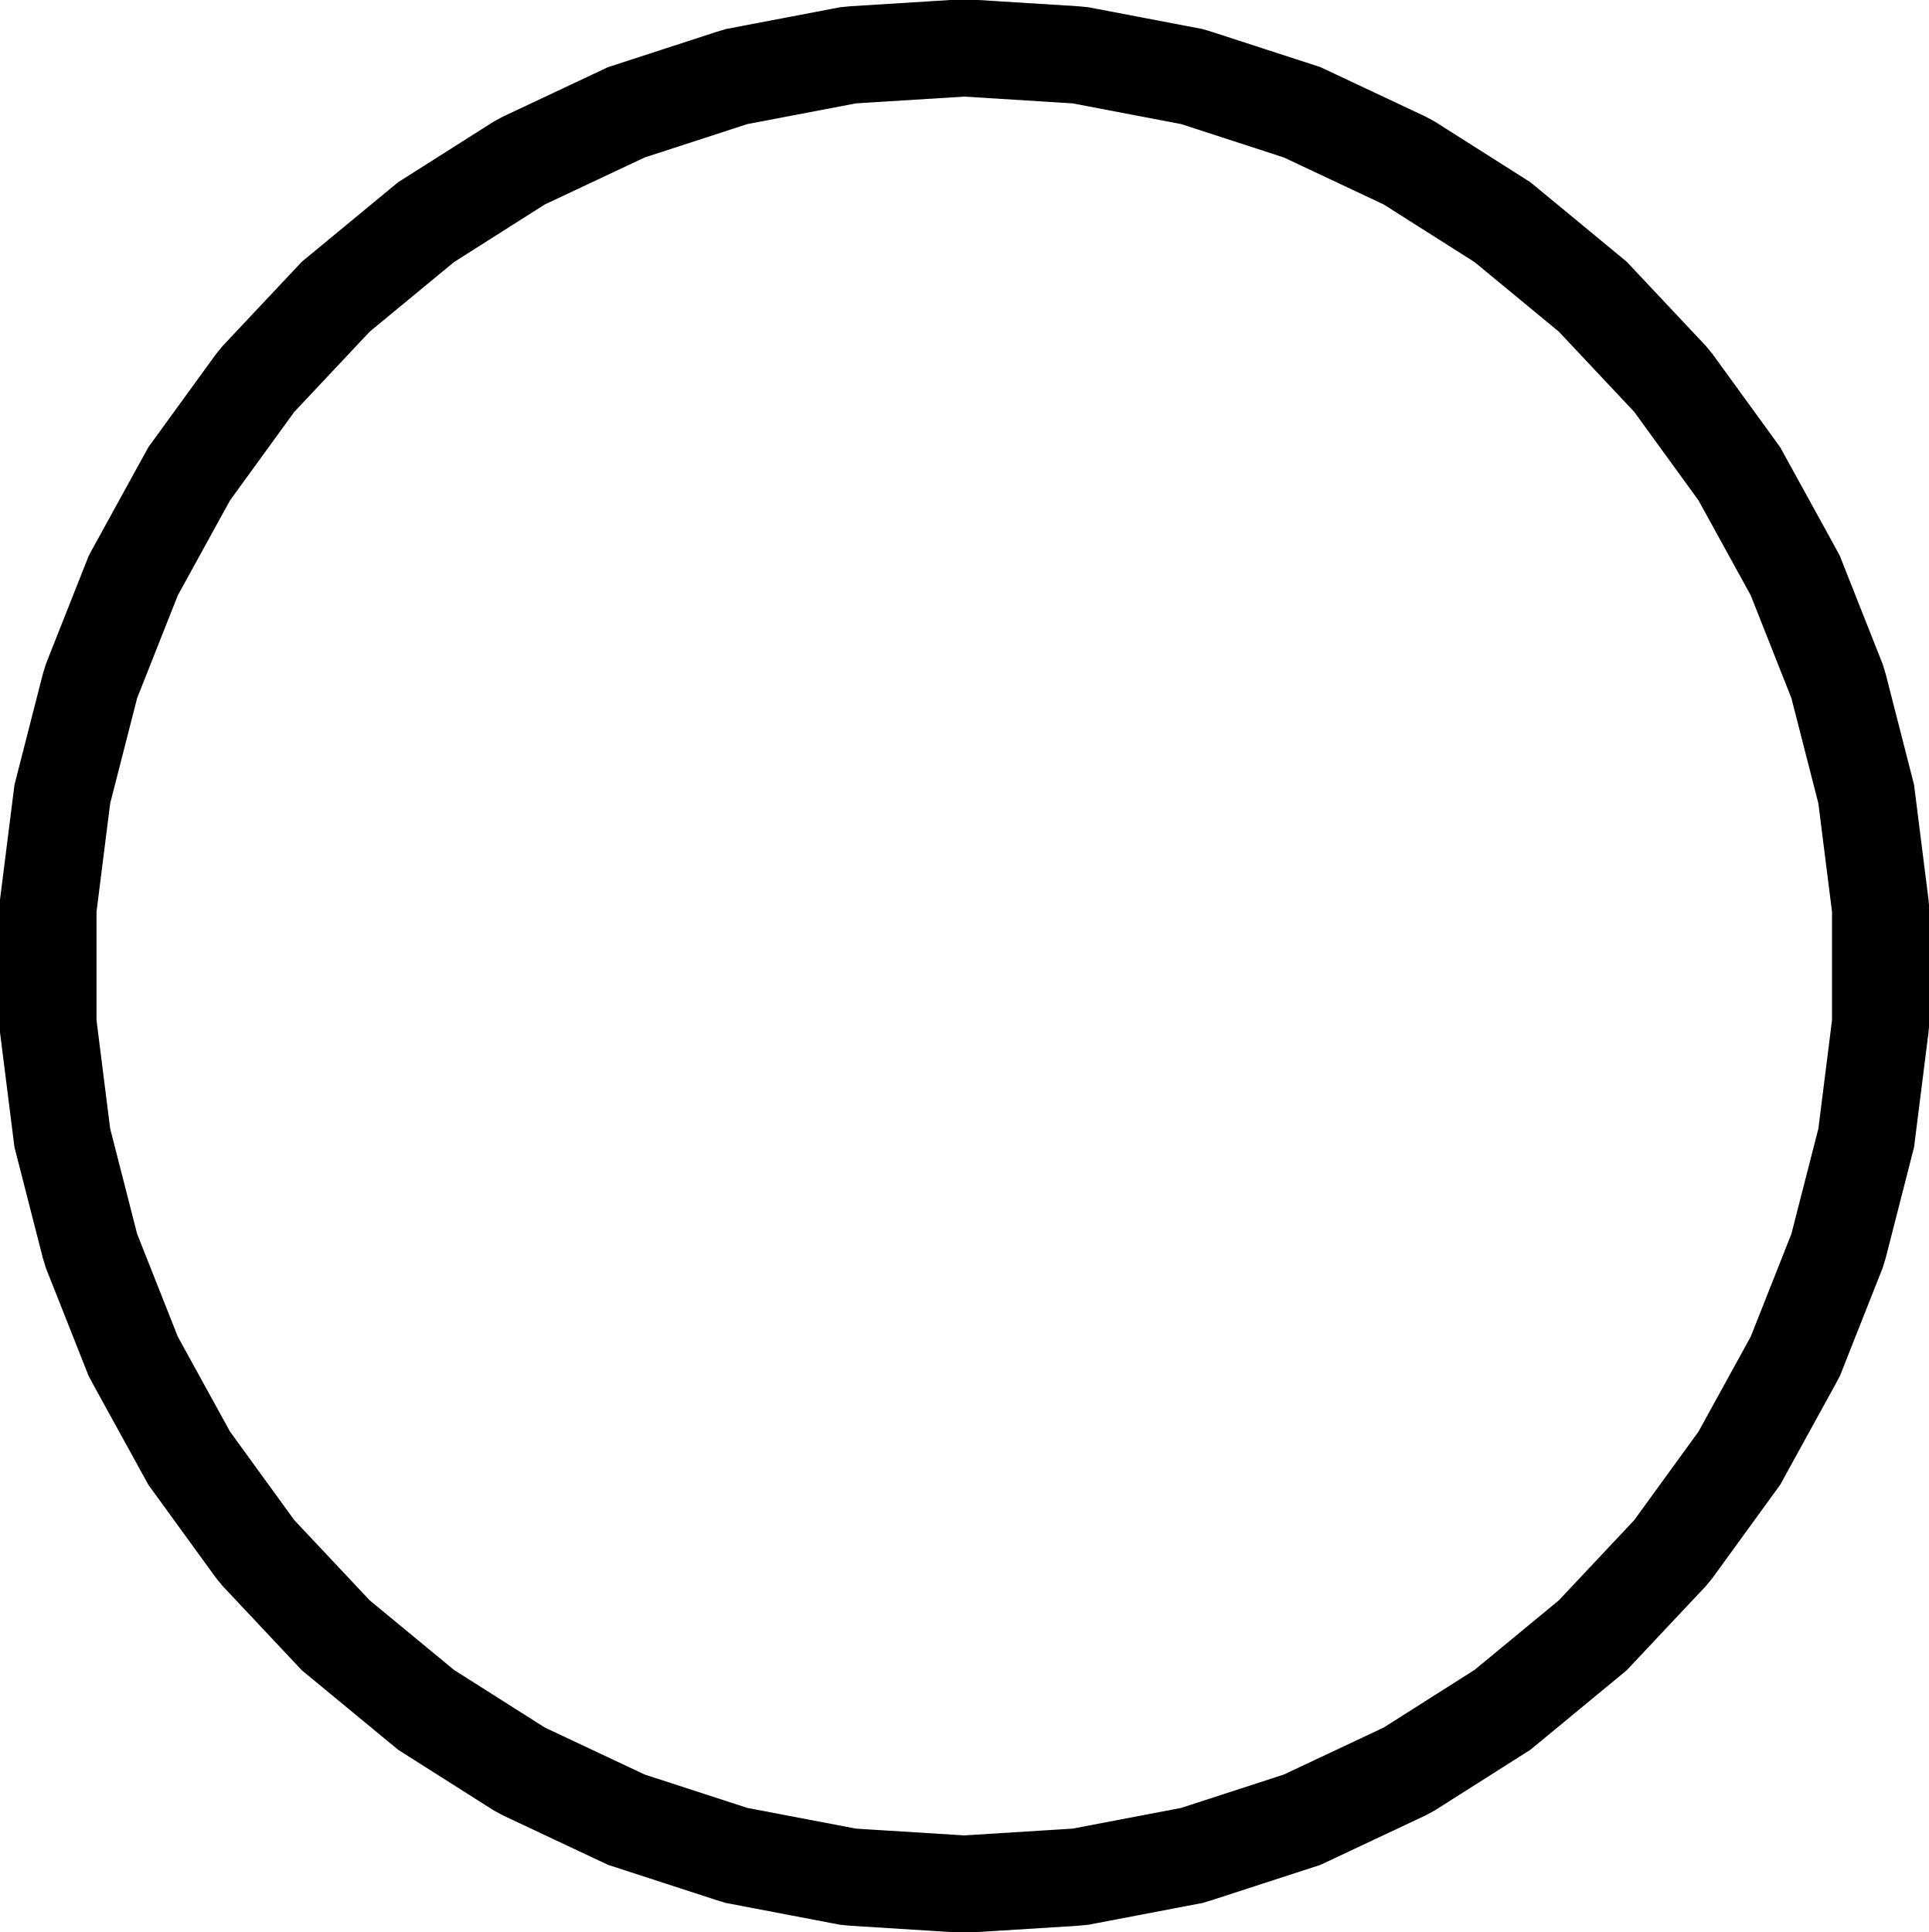
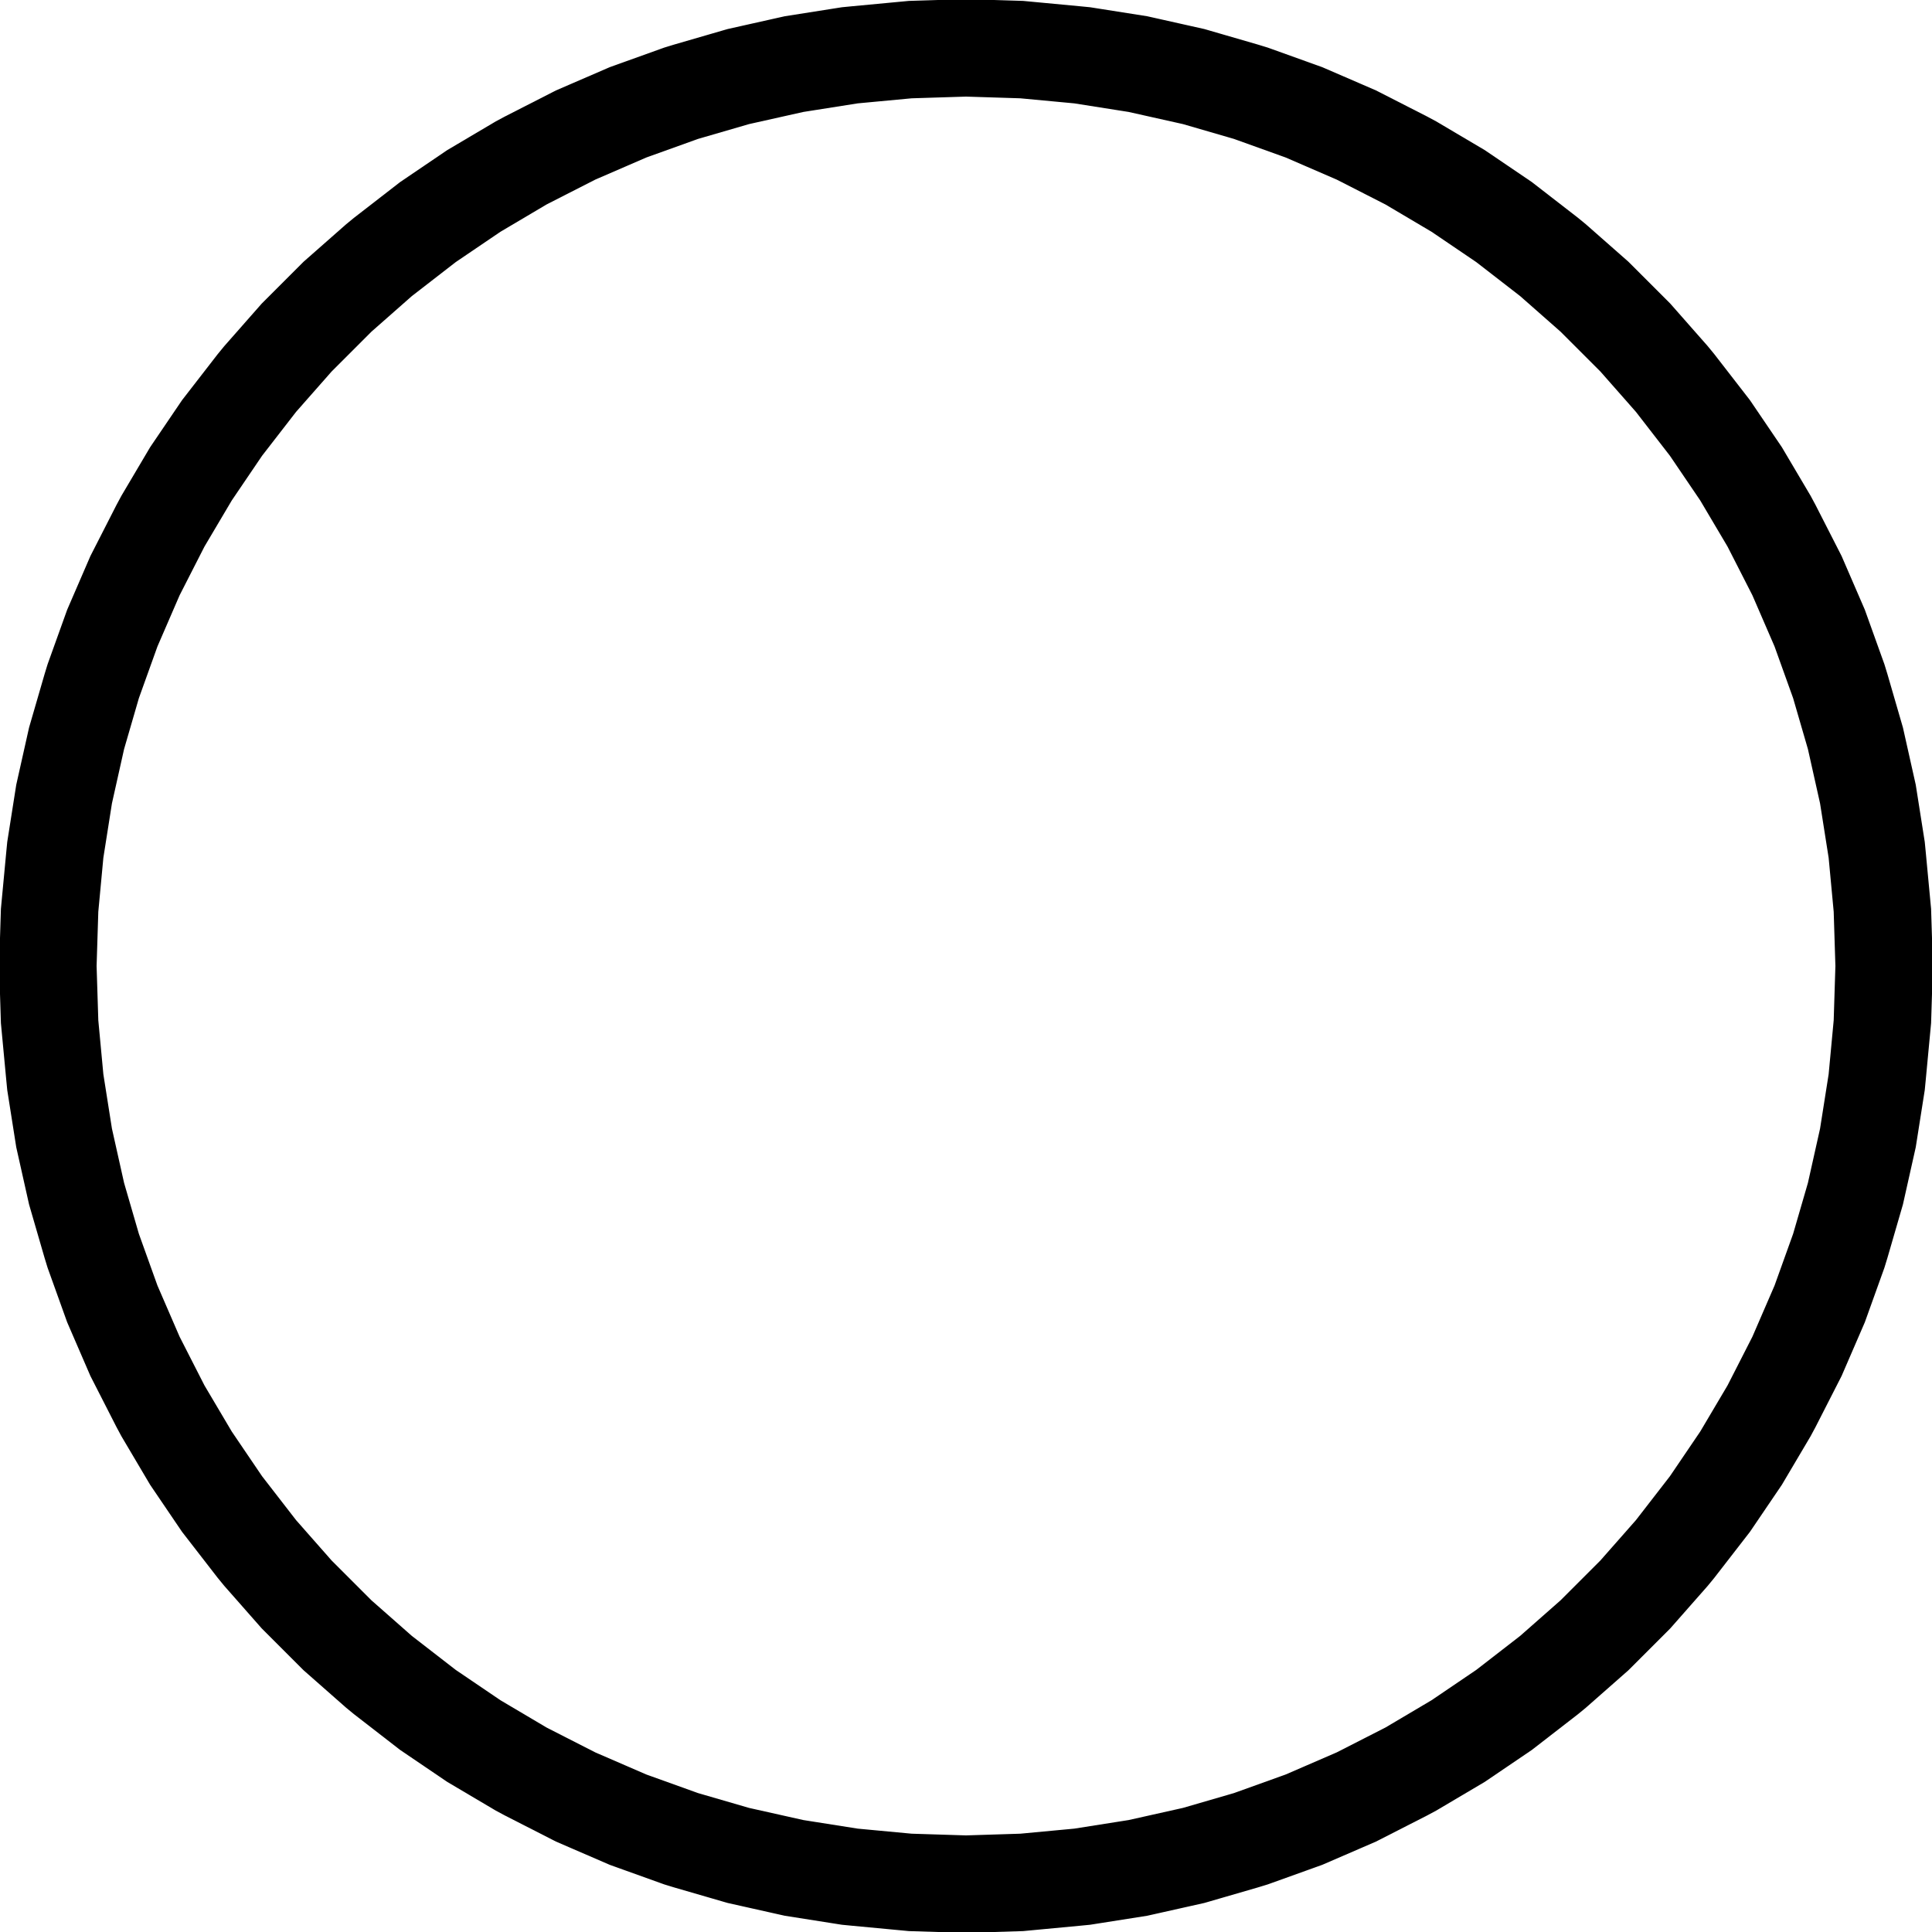
- <svg xmlns="http://www.w3.org/2000/svg" baseProfile="tiny" height="111mm" width="110.795mm" viewBox="-0.001 -0 110.795 111" version="1.1" stroke="black" stroke-width=".1" fill="none">
-   <path fill="#000000" stroke="#000000" d="M2.999 52.222 L3.823 45.682 L5.451 39.324 L7.908 33.115 L11.059 27.386 L14.944 22.037 L19.496 17.193 L24.584 12.993 L30.071 9.512 L36.097 6.676 L42.297 4.66 L48.86 3.409 L55.397 3 L61.934 3.409 L68.496 4.66 L74.697 6.676 L80.722 9.512 L86.21 12.993 L91.297 17.193 L95.85 22.037 L99.735 27.386 L102.885 33.115 L105.343 39.324 L106.971 45.682 L107.794 52.222 L107.794 58.778 L106.971 65.318 L105.343 71.676 L102.885 77.885 L99.735 83.614 L95.85 88.963 L91.297 93.807 L86.21 98.007 L80.722 101.488 L74.697 104.324 L68.496 106.34 L61.934 107.591 L55.397 108 L48.86 107.591 L42.297 106.34 L36.097 104.324 L30.071 101.488 L24.584 98.007 L19.496 93.807 L14.944 88.963 L11.059 83.614 L7.908 77.885 L5.451 71.676 L3.823 65.318 L2.999 58.778 z M105.299 58.622 L105.299 52.378 L104.515 46.149 L102.964 40.095 L100.624 34.181 L97.623 28.725 L93.924 23.63 L89.588 19.017 L84.743 15.018 L79.516 11.702 L73.778 9.001 L67.872 7.081 L61.623 5.889 L55.397 5.5 L49.171 5.889 L42.921 7.081 L37.016 9.001 L31.277 11.702 L26.051 15.018 L21.206 19.017 L16.87 23.63 L13.17 28.725 L10.17 34.181 L7.829 40.095 L6.279 46.149 L5.494 52.378 L5.494 58.622 L6.279 64.851 L7.829 70.905 L10.17 76.819 L13.17 82.275 L16.87 87.37 L21.206 91.983 L26.051 95.982 L31.277 99.298 L37.016 101.999 L42.921 103.919 L49.171 105.111 L55.397 105.5 L61.623 105.111 L67.872 103.919 L73.778 101.999 L79.516 99.298 L84.743 95.982 L89.588 91.983 L93.924 87.37 L97.623 82.275 L100.624 76.819 L102.964 70.905 L104.515 64.851 z" />
-   <path fill="#000000" stroke="#000000" d="M0.999 52.222 L1.038 51.832 L1.862 45.291 L3.489 38.934 L3.602 38.56 L6.06 32.35 L6.247 32.003 L9.397 26.275 L13.282 20.926 L13.53 20.623 L18.083 15.779 L23.17 11.58 L23.473 11.331 L28.96 7.85 L29.307 7.664 L35.332 4.828 L41.533 2.812 L41.907 2.699 L48.47 1.447 L48.86 1.409 L55.397 1 L61.934 1.409 L62.324 1.447 L68.886 2.699 L69.261 2.812 L75.461 4.828 L81.487 7.664 L81.833 7.85 L87.321 11.331 L87.624 11.58 L92.711 15.779 L97.264 20.623 L97.512 20.926 L101.397 26.275 L104.547 32.003 L104.734 32.35 L107.191 38.56 L107.304 38.934 L108.932 45.291 L109.756 51.832 L109.794 52.222 L109.794 58.778 L109.756 59.168 L108.932 65.709 L107.304 72.066 L107.191 72.44 L104.734 78.65 L104.547 78.997 L101.397 84.725 L97.512 90.074 L97.264 90.377 L92.711 95.221 L87.624 99.42 L87.321 99.669 L81.833 103.15 L81.487 103.336 L75.461 106.172 L69.261 108.188 L68.886 108.301 L62.324 109.553 L61.934 109.591 L55.397 110 L48.86 109.591 L48.47 109.553 L41.907 108.301 L41.533 108.188 L35.332 106.172 L29.307 103.336 L28.96 103.15 L23.473 99.669 L23.17 99.42 L18.083 95.221 L13.53 90.377 L13.282 90.074 L9.397 84.725 L6.247 78.997 L6.06 78.65 L3.602 72.44 L3.489 72.066 L1.862 65.709 L1.038 59.168 L0.999 58.778 z M107.794 58.778 L107.794 52.222 L106.971 45.682 L105.343 39.324 L102.885 33.115 L99.735 27.386 L95.85 22.037 L91.297 17.193 L86.21 12.993 L80.722 9.512 L74.697 6.676 L68.496 4.66 L61.934 3.409 L55.397 3 L48.86 3.409 L42.297 4.66 L36.097 6.676 L30.071 9.512 L24.584 12.993 L19.496 17.193 L14.944 22.037 L11.059 27.386 L7.908 33.115 L5.451 39.324 L3.823 45.682 L2.999 52.222 L2.999 58.778 L3.823 65.318 L5.451 71.676 L7.908 77.885 L11.059 83.614 L14.944 88.963 L19.496 93.807 L24.584 98.007 L30.071 101.488 L36.097 104.324 L42.297 106.34 L48.86 107.591 L55.397 108 L61.934 107.591 L68.496 106.34 L74.697 104.324 L80.722 101.488 L86.21 98.007 L91.297 93.807 L95.85 88.963 L99.735 83.614 L102.885 77.885 L105.343 71.676 L106.971 65.318 z" />
-   <path fill="#000000" stroke="#000000" d="M-0.001 52.222 L0.056 51.636 L0.88 45.096 L2.508 38.738 L2.679 38.176 L5.137 31.966 L5.415 31.448 L8.566 25.719 L12.45 20.37 L12.822 19.916 L17.375 15.072 L22.463 10.872 L22.917 10.5 L28.405 7.019 L28.923 6.741 L34.949 3.905 L41.149 1.889 L41.711 1.718 L48.274 0.466 L48.86 0.409 L55.397 0 L61.934 0.409 L62.52 0.466 L69.082 1.718 L69.644 1.889 L75.845 3.905 L81.87 6.741 L82.389 7.019 L87.876 10.5 L88.331 10.872 L93.418 15.072 L97.971 19.916 L98.344 20.37 L102.228 25.719 L105.379 31.448 L105.657 31.966 L108.114 38.176 L108.286 38.738 L109.913 45.096 L110.737 51.636 L110.794 52.222 L110.794 58.778 L110.737 59.364 L109.913 65.904 L108.286 72.262 L108.114 72.824 L105.657 79.034 L105.379 79.552 L102.228 85.281 L98.344 90.63 L97.971 91.084 L93.418 95.928 L88.331 100.128 L87.876 100.5 L82.389 103.981 L81.87 104.259 L75.845 107.095 L69.644 109.111 L69.082 109.282 L62.52 110.534 L61.934 110.591 L55.397 111 L48.86 110.591 L48.274 110.534 L41.711 109.282 L41.149 109.111 L34.949 107.095 L28.923 104.259 L28.405 103.981 L22.917 100.5 L22.463 100.128 L17.375 95.928 L12.822 91.084 L12.45 90.63 L8.566 85.281 L5.415 79.552 L5.137 79.034 L2.679 72.824 L2.508 72.262 L0.88 65.904 L0.056 59.364 L-0.001 58.778 z M109.794 58.778 L109.794 52.222 L109.756 51.832 L108.932 45.291 L107.304 38.934 L107.191 38.56 L104.734 32.35 L104.547 32.003 L101.397 26.275 L97.512 20.926 L97.264 20.623 L92.711 15.779 L87.624 11.58 L87.321 11.331 L81.833 7.85 L81.487 7.664 L75.461 4.828 L69.261 2.812 L68.886 2.699 L62.324 1.447 L61.934 1.409 L55.397 1 L48.86 1.409 L48.47 1.447 L41.907 2.699 L41.533 2.812 L35.332 4.828 L29.307 7.664 L28.96 7.85 L23.473 11.331 L23.17 11.58 L18.083 15.779 L13.53 20.623 L13.282 20.926 L9.397 26.275 L6.247 32.003 L6.06 32.35 L3.602 38.56 L3.489 38.934 L1.862 45.291 L1.038 51.832 L0.999 52.222 L0.999 58.778 L1.038 59.168 L1.862 65.709 L3.489 72.066 L3.602 72.44 L6.06 78.65 L6.247 78.997 L9.397 84.725 L13.282 90.074 L13.53 90.377 L18.083 95.221 L23.17 99.42 L23.473 99.669 L28.96 103.15 L29.307 103.336 L35.332 106.172 L41.533 108.188 L41.907 108.301 L48.47 109.553 L48.86 109.591 L55.397 110 L61.934 109.591 L62.324 109.553 L68.886 108.301 L69.261 108.188 L75.461 106.172 L81.487 103.336 L81.833 103.15 L87.321 99.669 L87.624 99.42 L92.711 95.221 L97.264 90.377 L97.512 90.074 L101.397 84.725 L104.547 78.997 L104.734 78.65 L107.191 72.44 L107.304 72.066 L108.932 65.709 L109.756 59.168 z" />
+ <svg xmlns="http://www.w3.org/2000/svg" baseProfile="tiny" height="111mm" width="111mm" viewBox="-0 -0 111 111" version="1.1" stroke="black" stroke-width=".1" fill="none">
+   <path fill="#000000" stroke="#000000" d="M3.102 52.222 L3.409 48.963 L3.926 45.682 L4.66 42.401 L5.554 39.324 L6.676 36.2 L8.012 33.115 L9.512 30.175 L11.162 27.386 L12.993 24.687 L15.047 22.037 L17.193 19.6 L19.6 17.193 L22.037 15.047 L24.687 12.993 L27.386 11.162 L30.175 9.512 L33.115 8.012 L36.2 6.676 L39.324 5.554 L42.401 4.66 L45.682 3.926 L48.963 3.409 L52.222 3.102 L55.5 3 L58.778 3.102 L62.037 3.409 L65.318 3.926 L68.599 4.66 L71.676 5.554 L74.8 6.676 L77.885 8.012 L80.825 9.512 L83.614 11.162 L86.313 12.993 L88.963 15.047 L91.4 17.193 L93.807 19.6 L95.953 22.037 L98.007 24.687 L99.838 27.386 L101.488 30.175 L102.988 33.115 L104.324 36.2 L105.446 39.324 L106.34 42.401 L107.074 45.682 L107.591 48.963 L107.898 52.222 L108 55.5 L107.898 58.778 L107.591 62.037 L107.074 65.318 L106.34 68.599 L105.446 71.676 L104.324 74.8 L102.988 77.885 L101.488 80.825 L99.838 83.614 L98.007 86.313 L95.953 88.963 L93.807 91.4 L91.4 93.807 L88.963 95.953 L86.313 98.007 L83.614 99.838 L80.825 101.488 L77.885 102.988 L74.8 104.324 L71.676 105.446 L68.599 106.34 L65.318 107.074 L62.037 107.591 L58.778 107.898 L55.5 108 L52.222 107.898 L48.963 107.591 L45.682 107.074 L42.401 106.34 L39.324 105.446 L36.2 104.324 L33.115 102.988 L30.175 101.488 L27.386 99.838 L24.687 98.007 L22.037 95.953 L19.6 93.807 L17.193 91.4 L15.047 88.963 L12.993 86.313 L11.162 83.614 L9.512 80.825 L8.012 77.885 L6.676 74.8 L5.554 71.676 L4.66 68.599 L3.926 65.318 L3.409 62.037 L3.102 58.778 L3 55.5 z M105.5 55.5 L105.402 52.378 L105.111 49.274 L104.618 46.149 L103.919 43.024 L103.068 40.095 L101.999 37.119 L100.727 34.181 L99.298 31.381 L97.726 28.725 L95.982 26.154 L94.027 23.63 L91.983 21.309 L89.691 19.017 L87.37 16.973 L84.846 15.018 L82.275 13.274 L79.619 11.702 L76.819 10.273 L73.881 9.001 L70.905 7.932 L67.976 7.081 L64.851 6.382 L61.726 5.889 L58.622 5.598 L55.5 5.5 L52.378 5.598 L49.274 5.889 L46.149 6.382 L43.024 7.081 L40.095 7.932 L37.119 9.001 L34.181 10.273 L31.381 11.702 L28.725 13.274 L26.154 15.018 L23.63 16.973 L21.309 19.017 L19.017 21.309 L16.973 23.63 L15.018 26.154 L13.274 28.725 L11.702 31.381 L10.273 34.181 L9.001 37.119 L7.932 40.095 L7.081 43.024 L6.382 46.149 L5.889 49.274 L5.598 52.378 L5.5 55.5 L5.598 58.622 L5.889 61.726 L6.382 64.851 L7.081 67.976 L7.932 70.905 L9.001 73.881 L10.273 76.819 L11.702 79.619 L13.274 82.275 L15.018 84.846 L16.973 87.37 L19.017 89.691 L21.309 91.983 L23.63 94.027 L26.154 95.982 L28.725 97.726 L31.381 99.298 L34.181 100.727 L37.119 101.999 L40.095 103.068 L43.024 103.919 L46.149 104.618 L49.274 105.111 L52.378 105.402 L55.5 105.5 L58.622 105.402 L61.726 105.111 L64.851 104.618 L67.976 103.919 L70.905 103.068 L73.881 101.999 L76.819 100.727 L79.619 99.298 L82.275 97.726 L84.846 95.982 L87.37 94.027 L89.691 91.983 L91.983 89.691 L94.027 87.37 L95.982 84.846 L97.726 82.275 L99.298 79.619 L100.727 76.819 L101.999 73.881 L103.068 70.905 L103.919 67.976 L104.618 64.851 L105.111 61.726 L105.402 58.622 z" />
+   <path fill="#000000" stroke="#000000" d="M1.102 52.222 L1.409 48.963 L1.447 48.573 L1.965 45.291 L2.699 42.01 L3.593 38.934 L3.706 38.56 L4.828 35.436 L6.163 32.35 L7.664 29.41 L7.85 29.063 L9.5 26.275 L11.331 23.576 L13.385 20.926 L13.633 20.623 L15.779 18.186 L18.186 15.779 L20.623 13.633 L20.926 13.385 L23.576 11.331 L26.275 9.5 L29.063 7.85 L29.41 7.664 L32.35 6.163 L35.436 4.828 L38.56 3.706 L38.934 3.593 L42.01 2.699 L45.291 1.965 L48.573 1.447 L48.963 1.409 L52.222 1.102 L55.5 1 L58.778 1.102 L62.037 1.409 L62.427 1.447 L65.709 1.965 L68.99 2.699 L72.066 3.593 L72.44 3.706 L75.564 4.828 L78.65 6.163 L81.59 7.664 L81.937 7.85 L84.725 9.5 L87.424 11.331 L90.074 13.385 L90.377 13.633 L92.814 15.779 L95.221 18.186 L97.367 20.623 L97.615 20.926 L99.669 23.576 L101.5 26.275 L103.15 29.063 L103.336 29.41 L104.837 32.35 L106.172 35.436 L107.294 38.56 L107.407 38.934 L108.301 42.01 L109.035 45.291 L109.553 48.573 L109.591 48.963 L109.898 52.222 L110 55.5 L109.898 58.778 L109.591 62.037 L109.553 62.427 L109.035 65.709 L108.301 68.99 L107.407 72.066 L107.294 72.44 L106.172 75.564 L104.837 78.65 L103.336 81.59 L103.15 81.937 L101.5 84.725 L99.669 87.424 L97.615 90.074 L97.367 90.377 L95.221 92.814 L92.814 95.221 L90.377 97.367 L90.074 97.615 L87.424 99.669 L84.725 101.5 L81.937 103.15 L81.59 103.336 L78.65 104.837 L75.564 106.172 L72.44 107.294 L72.066 107.407 L68.99 108.301 L65.709 109.035 L62.427 109.553 L62.037 109.591 L58.778 109.898 L55.5 110 L52.222 109.898 L48.963 109.591 L48.573 109.553 L45.291 109.035 L42.01 108.301 L38.934 107.407 L38.56 107.294 L35.436 106.172 L32.35 104.837 L29.41 103.336 L29.063 103.15 L26.275 101.5 L23.576 99.669 L20.926 97.615 L20.623 97.367 L18.186 95.221 L15.779 92.814 L13.633 90.377 L13.385 90.074 L11.331 87.424 L9.5 84.725 L7.85 81.937 L7.664 81.59 L6.163 78.65 L4.828 75.564 L3.706 72.44 L3.593 72.066 L2.699 68.99 L1.965 65.709 L1.447 62.427 L1.409 62.037 L1.102 58.778 L1 55.5 z M108 55.5 L107.898 52.222 L107.591 48.963 L107.074 45.682 L106.34 42.401 L105.446 39.324 L104.324 36.2 L102.988 33.115 L101.488 30.175 L99.838 27.386 L98.007 24.687 L95.953 22.037 L93.807 19.6 L91.4 17.193 L88.963 15.047 L86.313 12.993 L83.614 11.162 L80.825 9.512 L77.885 8.012 L74.8 6.676 L71.676 5.554 L68.599 4.66 L65.318 3.926 L62.037 3.409 L58.778 3.102 L55.5 3 L52.222 3.102 L48.963 3.409 L45.682 3.926 L42.401 4.66 L39.324 5.554 L36.2 6.676 L33.115 8.012 L30.175 9.512 L27.386 11.162 L24.687 12.993 L22.037 15.047 L19.6 17.193 L17.193 19.6 L15.047 22.037 L12.993 24.687 L11.162 27.386 L9.512 30.175 L8.012 33.115 L6.676 36.2 L5.554 39.324 L4.66 42.401 L3.926 45.682 L3.409 48.963 L3.102 52.222 L3 55.5 L3.102 58.778 L3.409 62.037 L3.926 65.318 L4.66 68.599 L5.554 71.676 L6.676 74.8 L8.012 77.885 L9.512 80.825 L11.162 83.614 L12.993 86.313 L15.047 88.963 L17.193 91.4 L19.6 93.807 L22.037 95.953 L24.687 98.007 L27.386 99.838 L30.175 101.488 L33.115 102.988 L36.2 104.324 L39.324 105.446 L42.401 106.34 L45.682 107.074 L48.963 107.591 L52.222 107.898 L55.5 108 L58.778 107.898 L62.037 107.591 L65.318 107.074 L68.599 106.34 L71.676 105.446 L74.8 104.324 L77.885 102.988 L80.825 101.488 L83.614 99.838 L86.313 98.007 L88.963 95.953 L91.4 93.807 L93.807 91.4 L95.953 88.963 L98.007 86.313 L99.838 83.614 L101.488 80.825 L102.988 77.885 L104.324 74.8 L105.446 71.676 L106.34 68.599 L107.074 65.318 L107.591 62.037 L107.898 58.778 z" />
+   <path fill="#000000" stroke="#000000" d="M110.898 58.778 L110.591 62.037 L110.534 62.623 L110.017 65.904 L109.282 69.186 L108.389 72.262 L108.217 72.824 L107.095 75.948 L105.76 79.034 L104.259 81.974 L103.981 82.492 L102.331 85.281 L100.5 87.98 L98.447 90.63 L98.074 91.084 L95.928 93.522 L93.522 95.928 L91.084 98.074 L90.63 98.447 L87.98 100.5 L85.281 102.331 L82.492 103.981 L81.974 104.259 L79.034 105.76 L75.948 107.095 L72.824 108.217 L72.262 108.389 L69.186 109.282 L65.904 110.017 L62.623 110.534 L62.037 110.591 L58.778 110.898 L55.5 111 L52.222 110.898 L48.963 110.591 L48.377 110.534 L45.096 110.017 L41.814 109.282 L38.738 108.389 L38.176 108.217 L35.052 107.095 L31.966 105.76 L29.026 104.259 L28.508 103.981 L25.719 102.331 L23.02 100.5 L20.37 98.447 L19.916 98.074 L17.478 95.928 L15.072 93.522 L12.926 91.084 L12.553 90.63 L10.5 87.98 L8.669 85.281 L7.019 82.492 L6.741 81.974 L5.24 79.034 L3.905 75.948 L2.783 72.824 L2.611 72.262 L1.718 69.186 L0.983 65.904 L0.466 62.623 L0.409 62.037 L0.102 58.778 L0 55.5 L0.102 52.222 L0.409 48.963 L0.466 48.377 L0.983 45.096 L1.718 41.814 L2.611 38.738 L2.783 38.176 L3.905 35.052 L5.24 31.966 L6.741 29.026 L7.019 28.508 L8.669 25.719 L10.5 23.02 L12.553 20.37 L12.926 19.916 L15.072 17.478 L17.478 15.072 L19.916 12.926 L20.37 12.553 L23.02 10.5 L25.719 8.669 L28.508 7.019 L29.026 6.741 L31.966 5.24 L35.052 3.905 L38.176 2.783 L38.738 2.611 L41.814 1.718 L45.096 0.983 L48.377 0.466 L48.963 0.409 L52.222 0.102 L55.5 0 L58.778 0.102 L62.037 0.409 L62.623 0.466 L65.904 0.983 L69.186 1.718 L72.262 2.611 L72.824 2.783 L75.948 3.905 L79.034 5.24 L81.974 6.741 L82.492 7.019 L85.281 8.669 L87.98 10.5 L90.63 12.553 L91.084 12.926 L93.522 15.072 L95.928 17.478 L98.074 19.916 L98.447 20.37 L100.5 23.02 L102.331 25.719 L103.981 28.508 L104.259 29.026 L105.76 31.966 L107.095 35.052 L108.217 38.176 L108.389 38.738 L109.282 41.814 L110.017 45.096 L110.534 48.377 L110.591 48.963 L110.898 52.222 L111 55.5 z M110 55.5 L109.898 52.222 L109.591 48.963 L109.553 48.573 L109.035 45.291 L108.301 42.01 L107.407 38.934 L107.294 38.56 L106.172 35.436 L104.837 32.35 L103.336 29.41 L103.15 29.063 L101.5 26.275 L99.669 23.576 L97.615 20.926 L97.367 20.623 L95.221 18.186 L92.814 15.779 L90.377 13.633 L90.074 13.385 L87.424 11.331 L84.725 9.5 L81.937 7.85 L81.59 7.664 L78.65 6.163 L75.564 4.828 L72.44 3.706 L72.066 3.593 L68.99 2.699 L65.709 1.965 L62.427 1.447 L62.037 1.409 L58.778 1.102 L55.5 1 L52.222 1.102 L48.963 1.409 L48.573 1.447 L45.291 1.965 L42.01 2.699 L38.934 3.593 L38.56 3.706 L35.436 4.828 L32.35 6.163 L29.41 7.664 L29.063 7.85 L26.275 9.5 L23.576 11.331 L20.926 13.385 L20.623 13.633 L18.186 15.779 L15.779 18.186 L13.633 20.623 L13.385 20.926 L11.331 23.576 L9.5 26.275 L7.85 29.063 L7.664 29.41 L6.163 32.35 L4.828 35.436 L3.706 38.56 L3.593 38.934 L2.699 42.01 L1.965 45.291 L1.447 48.573 L1.409 48.963 L1.102 52.222 L1 55.5 L1.102 58.778 L1.409 62.037 L1.447 62.427 L1.965 65.709 L2.699 68.99 L3.593 72.066 L3.706 72.44 L4.828 75.564 L6.163 78.65 L7.664 81.59 L7.85 81.937 L9.5 84.725 L11.331 87.424 L13.385 90.074 L13.633 90.377 L15.779 92.814 L18.186 95.221 L20.623 97.367 L20.926 97.615 L23.576 99.669 L26.275 101.5 L29.063 103.15 L29.41 103.336 L32.35 104.837 L35.436 106.172 L38.56 107.294 L38.934 107.407 L42.01 108.301 L45.291 109.035 L48.573 109.553 L48.963 109.591 L52.222 109.898 L55.5 110 L58.778 109.898 L62.037 109.591 L62.427 109.553 L65.709 109.035 L68.99 108.301 L72.066 107.407 L72.44 107.294 L75.564 106.172 L78.65 104.837 L81.59 103.336 L81.937 103.15 L84.725 101.5 L87.424 99.669 L90.074 97.615 L90.377 97.367 L92.814 95.221 L95.221 92.814 L97.367 90.377 L97.615 90.074 L99.669 87.424 L101.5 84.725 L103.15 81.937 L103.336 81.59 L104.837 78.65 L106.172 75.564 L107.294 72.44 L107.407 72.066 L108.301 68.99 L109.035 65.709 L109.553 62.427 L109.591 62.037 L109.898 58.778 z" />
</svg>
